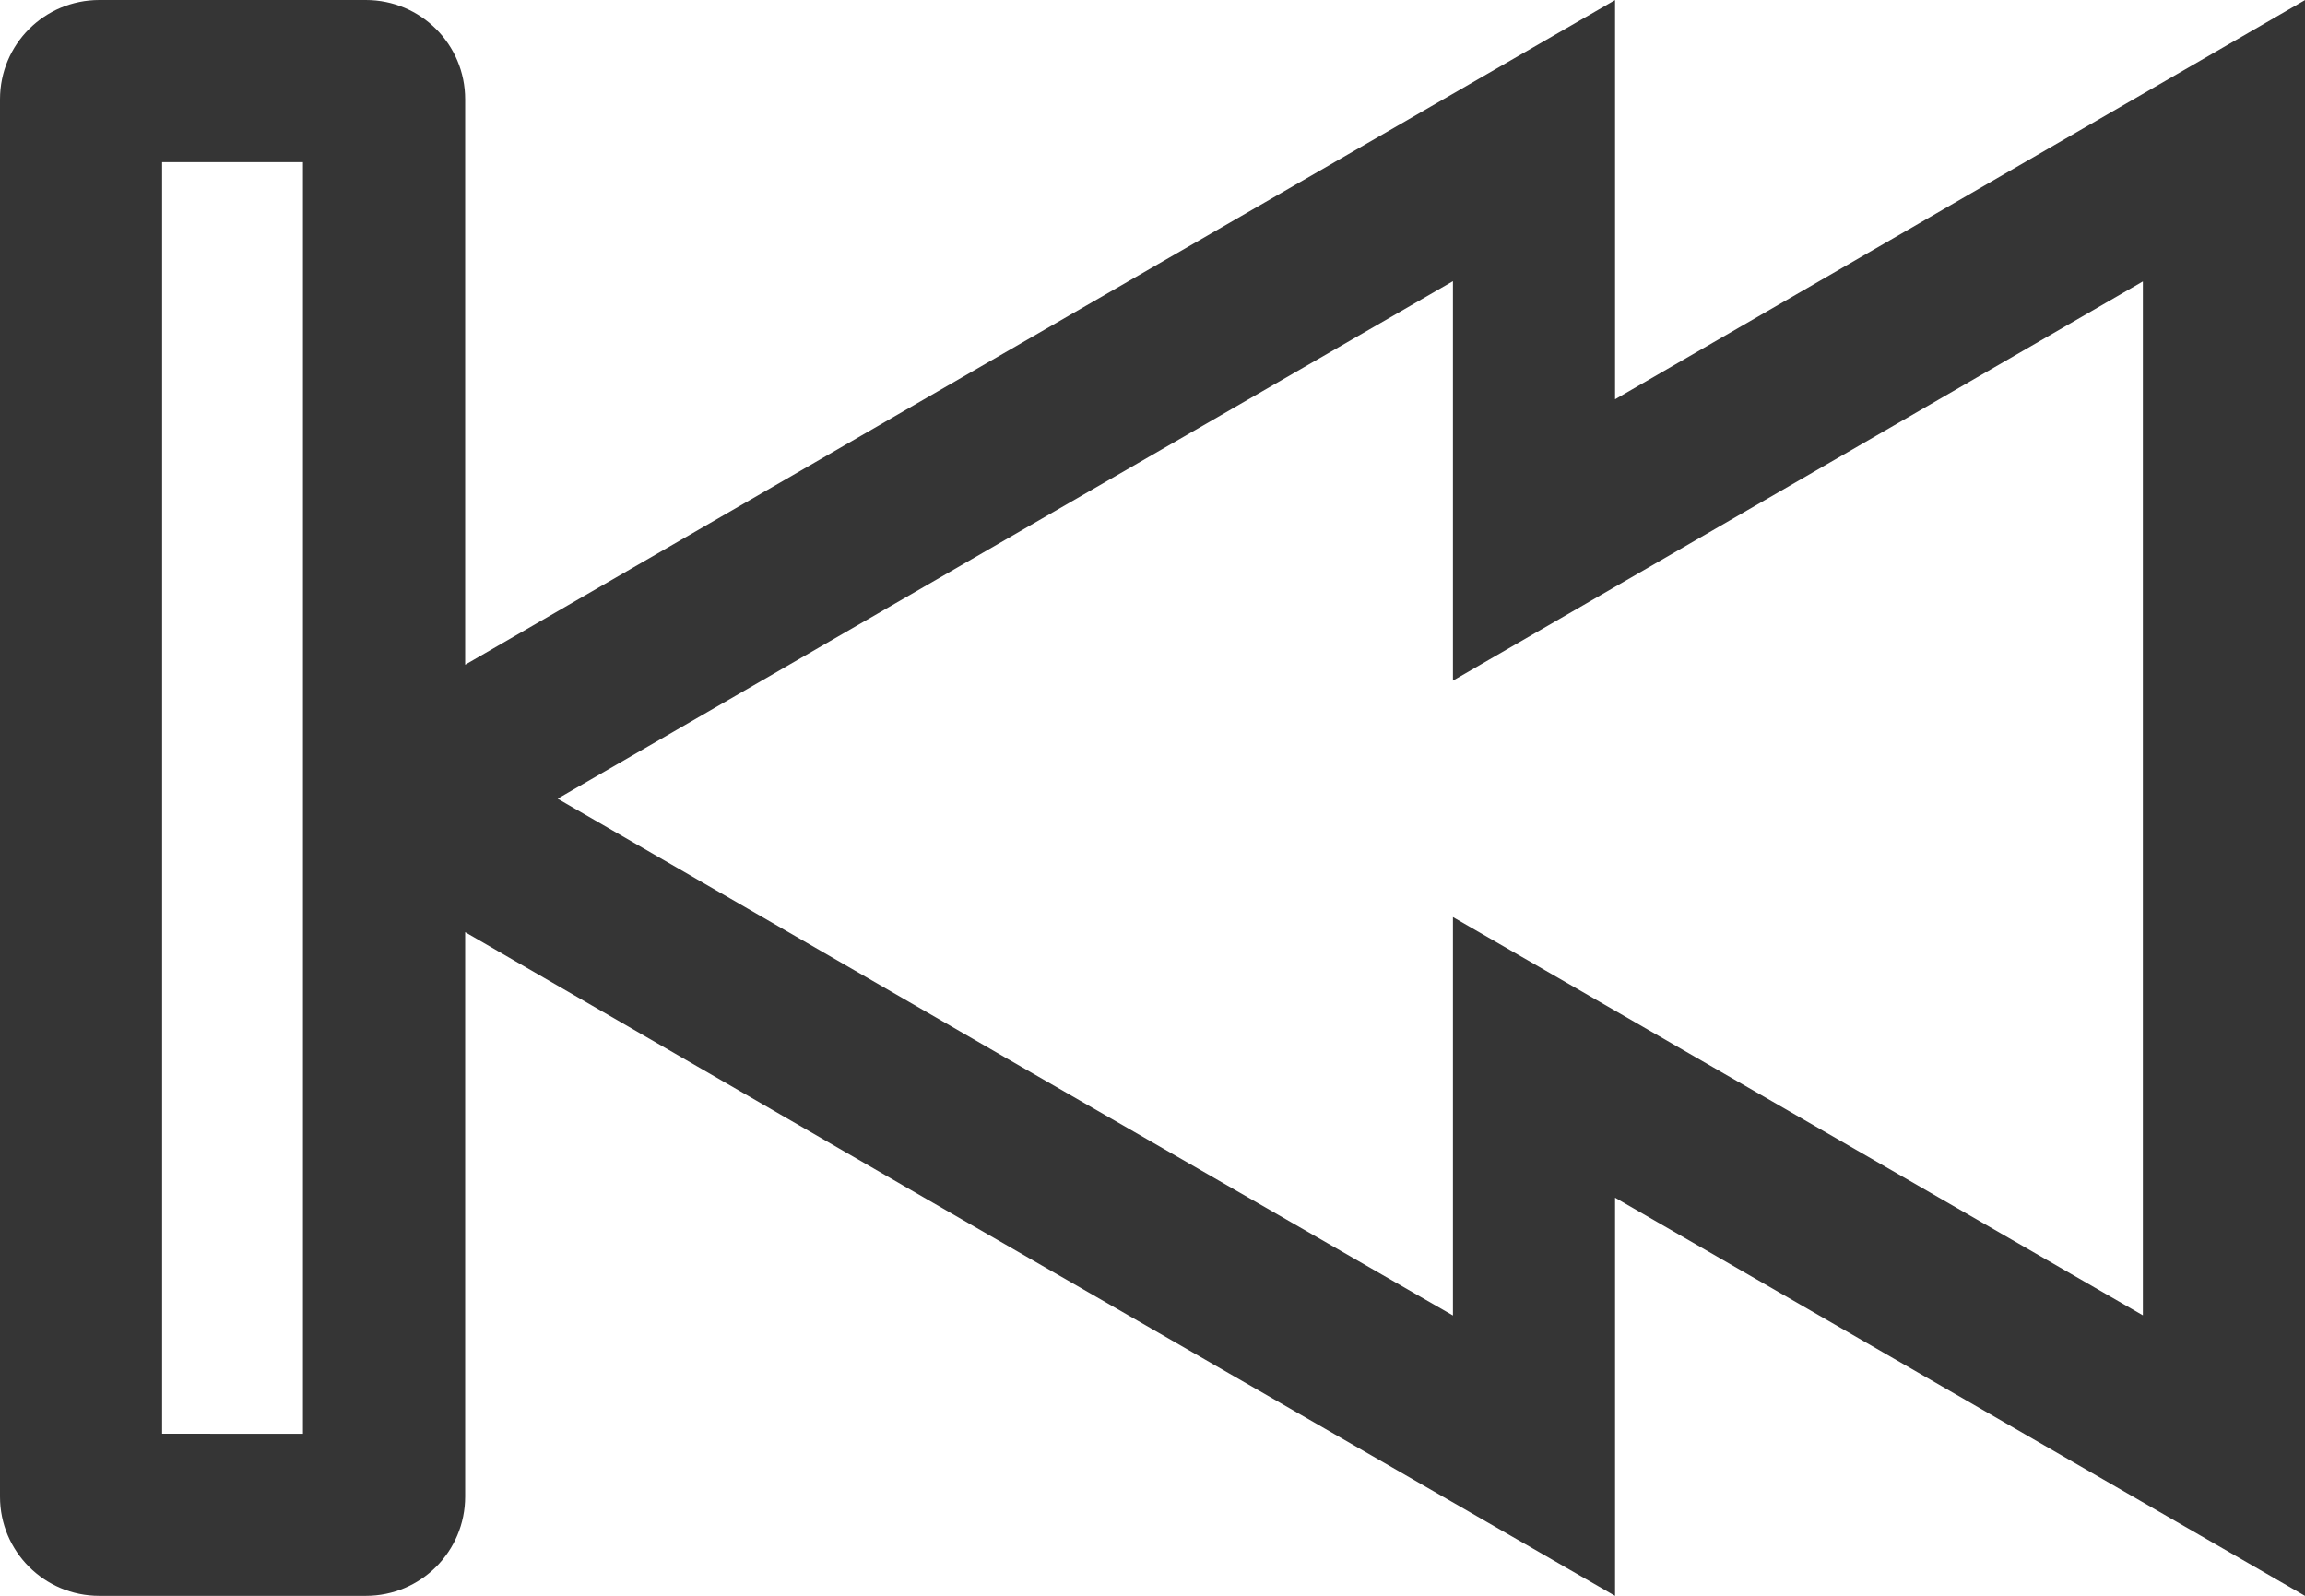
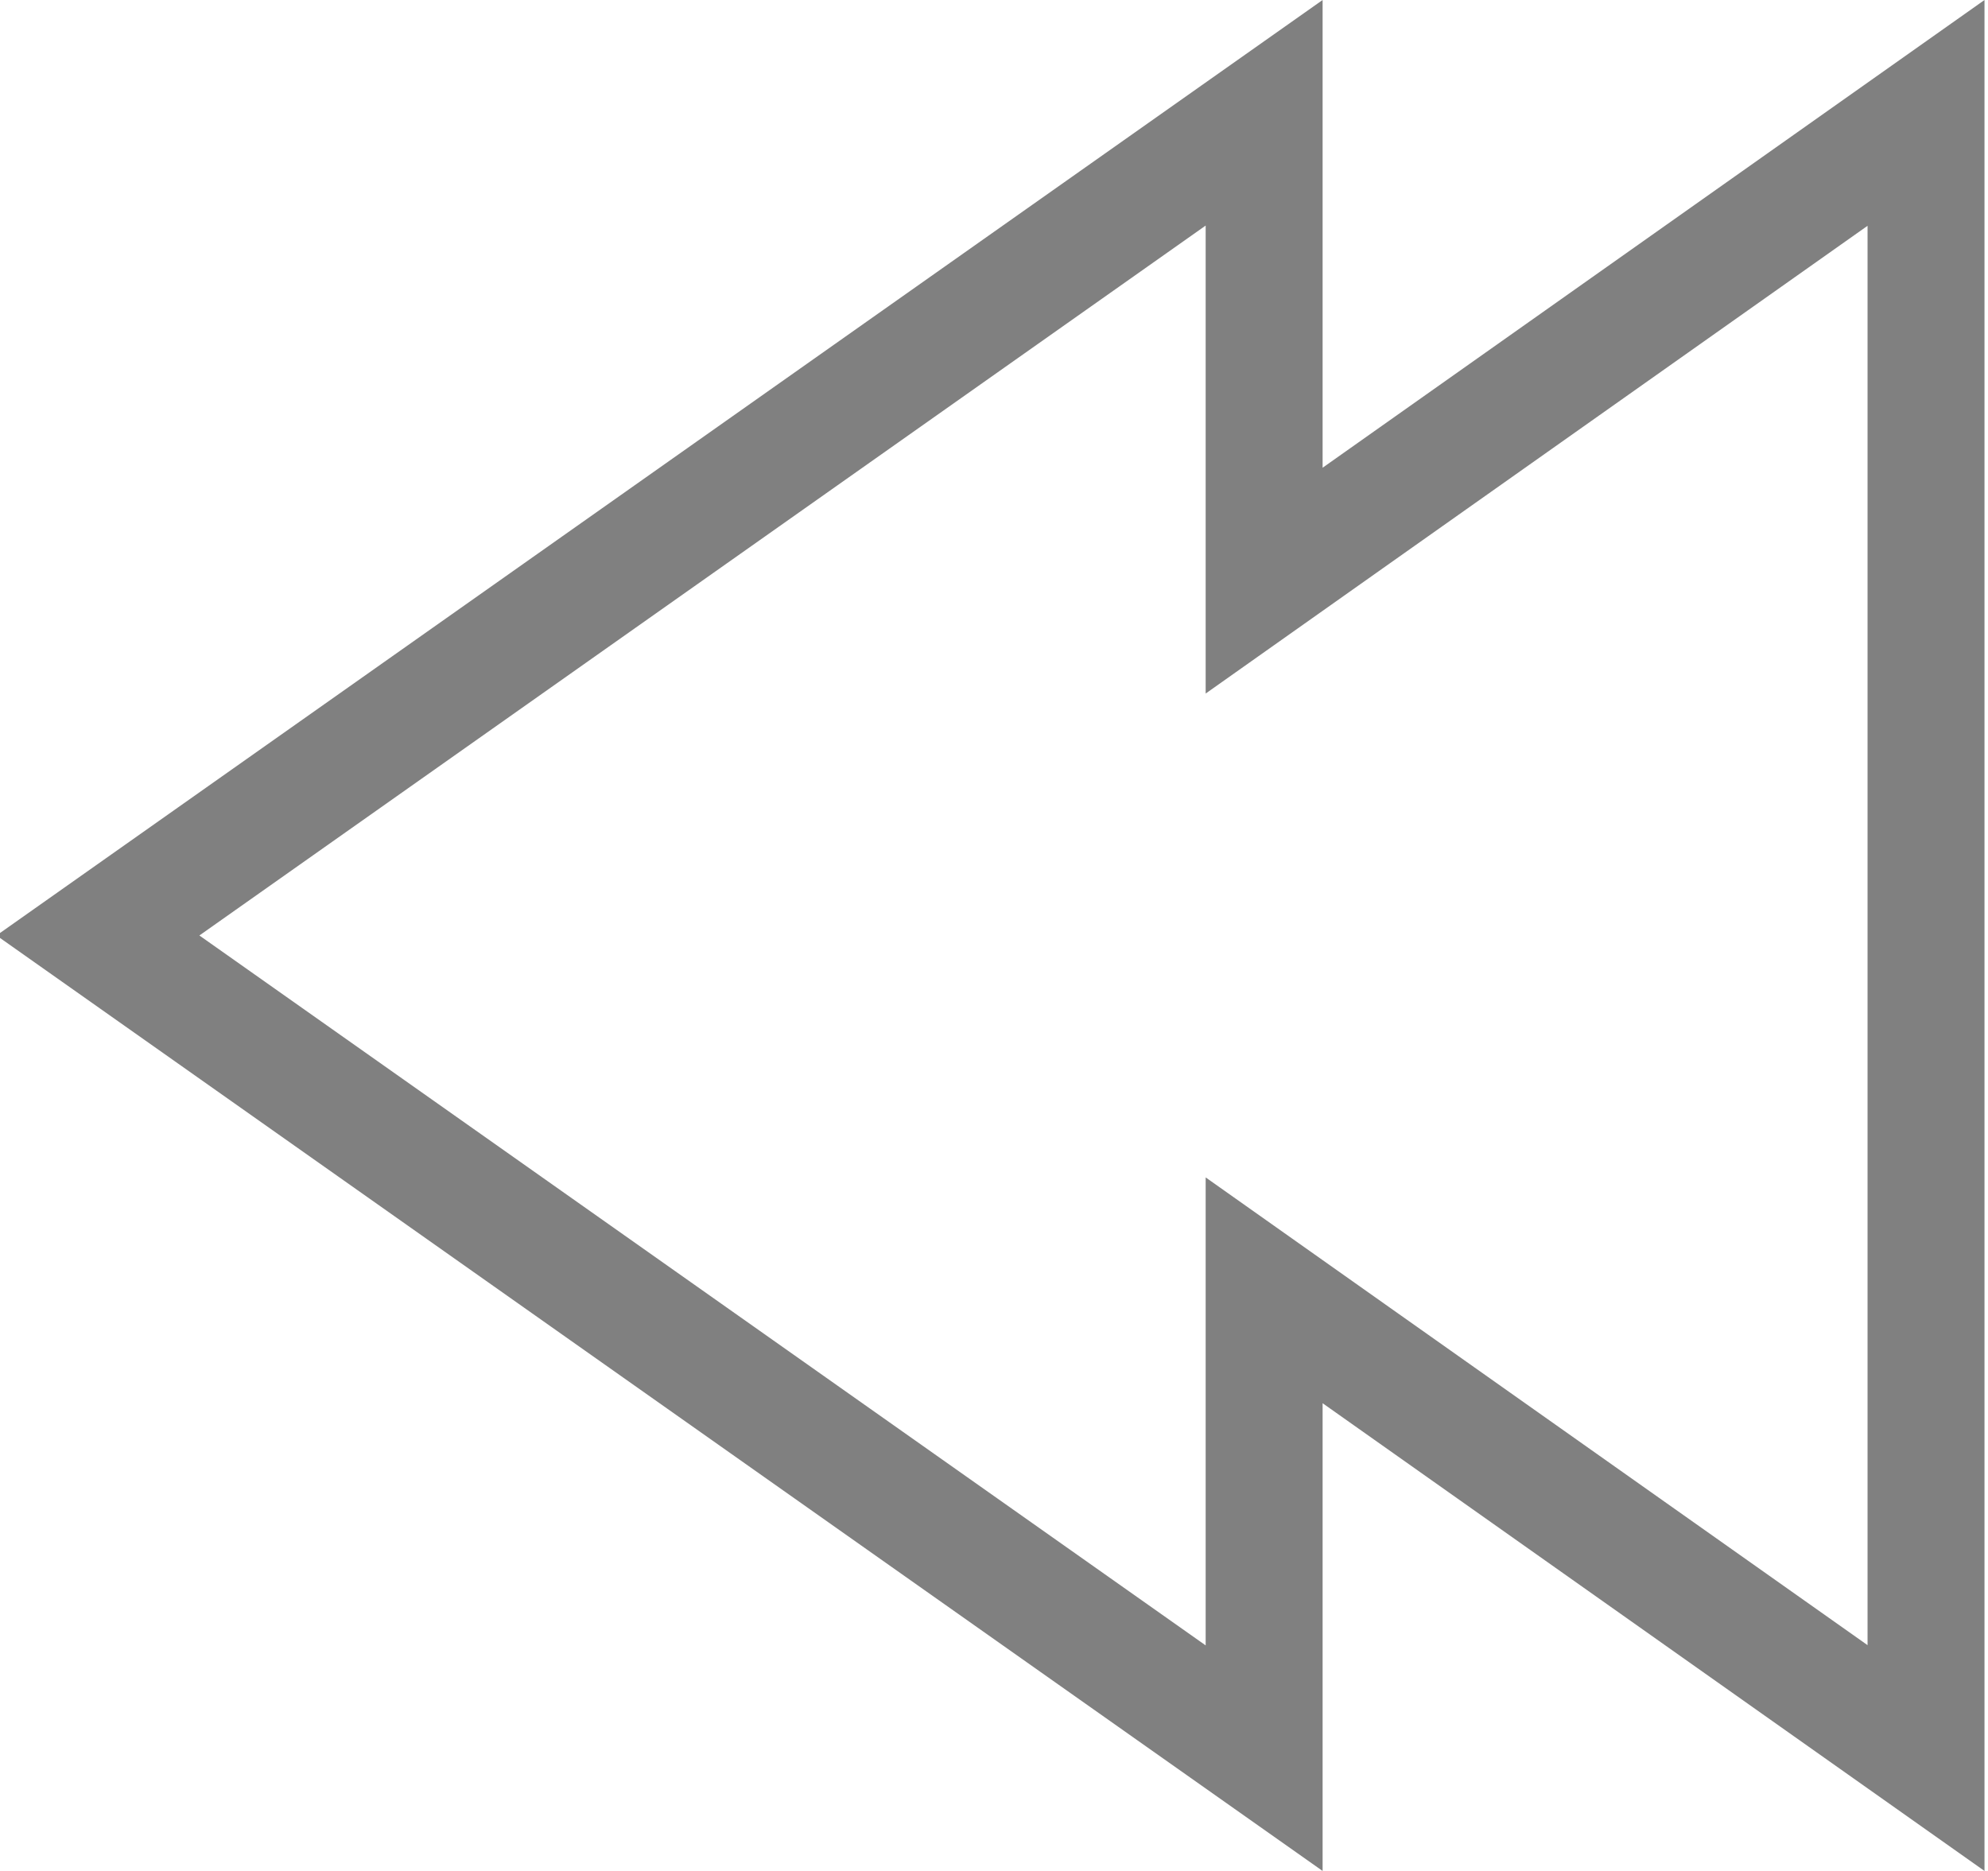
- <svg xmlns="http://www.w3.org/2000/svg" version="1.1" id="Layer_1" x="0px" y="0px" width="28.889px" height="20px" viewBox="0 0 28.889 20" enable-background="new 0 0 28.889 20" xml:space="preserve">
-   <path fill="#353535" d="M2.032,17.969V2.032h1.765v6.299v3.523v6.116L2.032,17.969 M18.21,16.487l-5.611-3.233l-5.61-3.244  l5.609-3.244l5.612-3.242v1.483V8.53l3.049-1.764l5.598-3.239v6.483v6.475l-5.6-3.232l-3.047-1.759v3.517V16.487 M1.245,20.001h3.34  c0.689,0,1.245-0.555,1.245-1.245v-7.073l5.752,3.327l8.66,4.991v-4.99l8.647,4.99v-9.994V0.001l-8.647,5.003V0.001l-8.66,5.003  L5.83,8.331V1.245C5.83,0.556,5.275,0,4.585,0l-3.34,0C0.556,0,0,0.555,0,1.245l0,17.513C0,19.445,0.556,20.001,1.245,20.001  L1.245,20.001z" />
+ <svg xmlns="http://www.w3.org/2000/svg" version="1.1" id="Layer_1" x="0px" y="0px" width="17px" height="16px" viewBox="0 0 17 16" enable-background="new 0 0 17 16" xml:space="preserve">
+   <g>
+     <path fill="#808080" d="M10.31,1.929V4v1.931l1.577-1.115l4.083-2.885v12.138l-4.083-2.885l-1.577-1.115V12v2.071L1.705,8   L10.31,1.929 M16.97,0l-5.66,4V0L-0.03,8l11.34,8v-4l5.66,4V0L16.97,0z" />
+   </g>
</svg>
